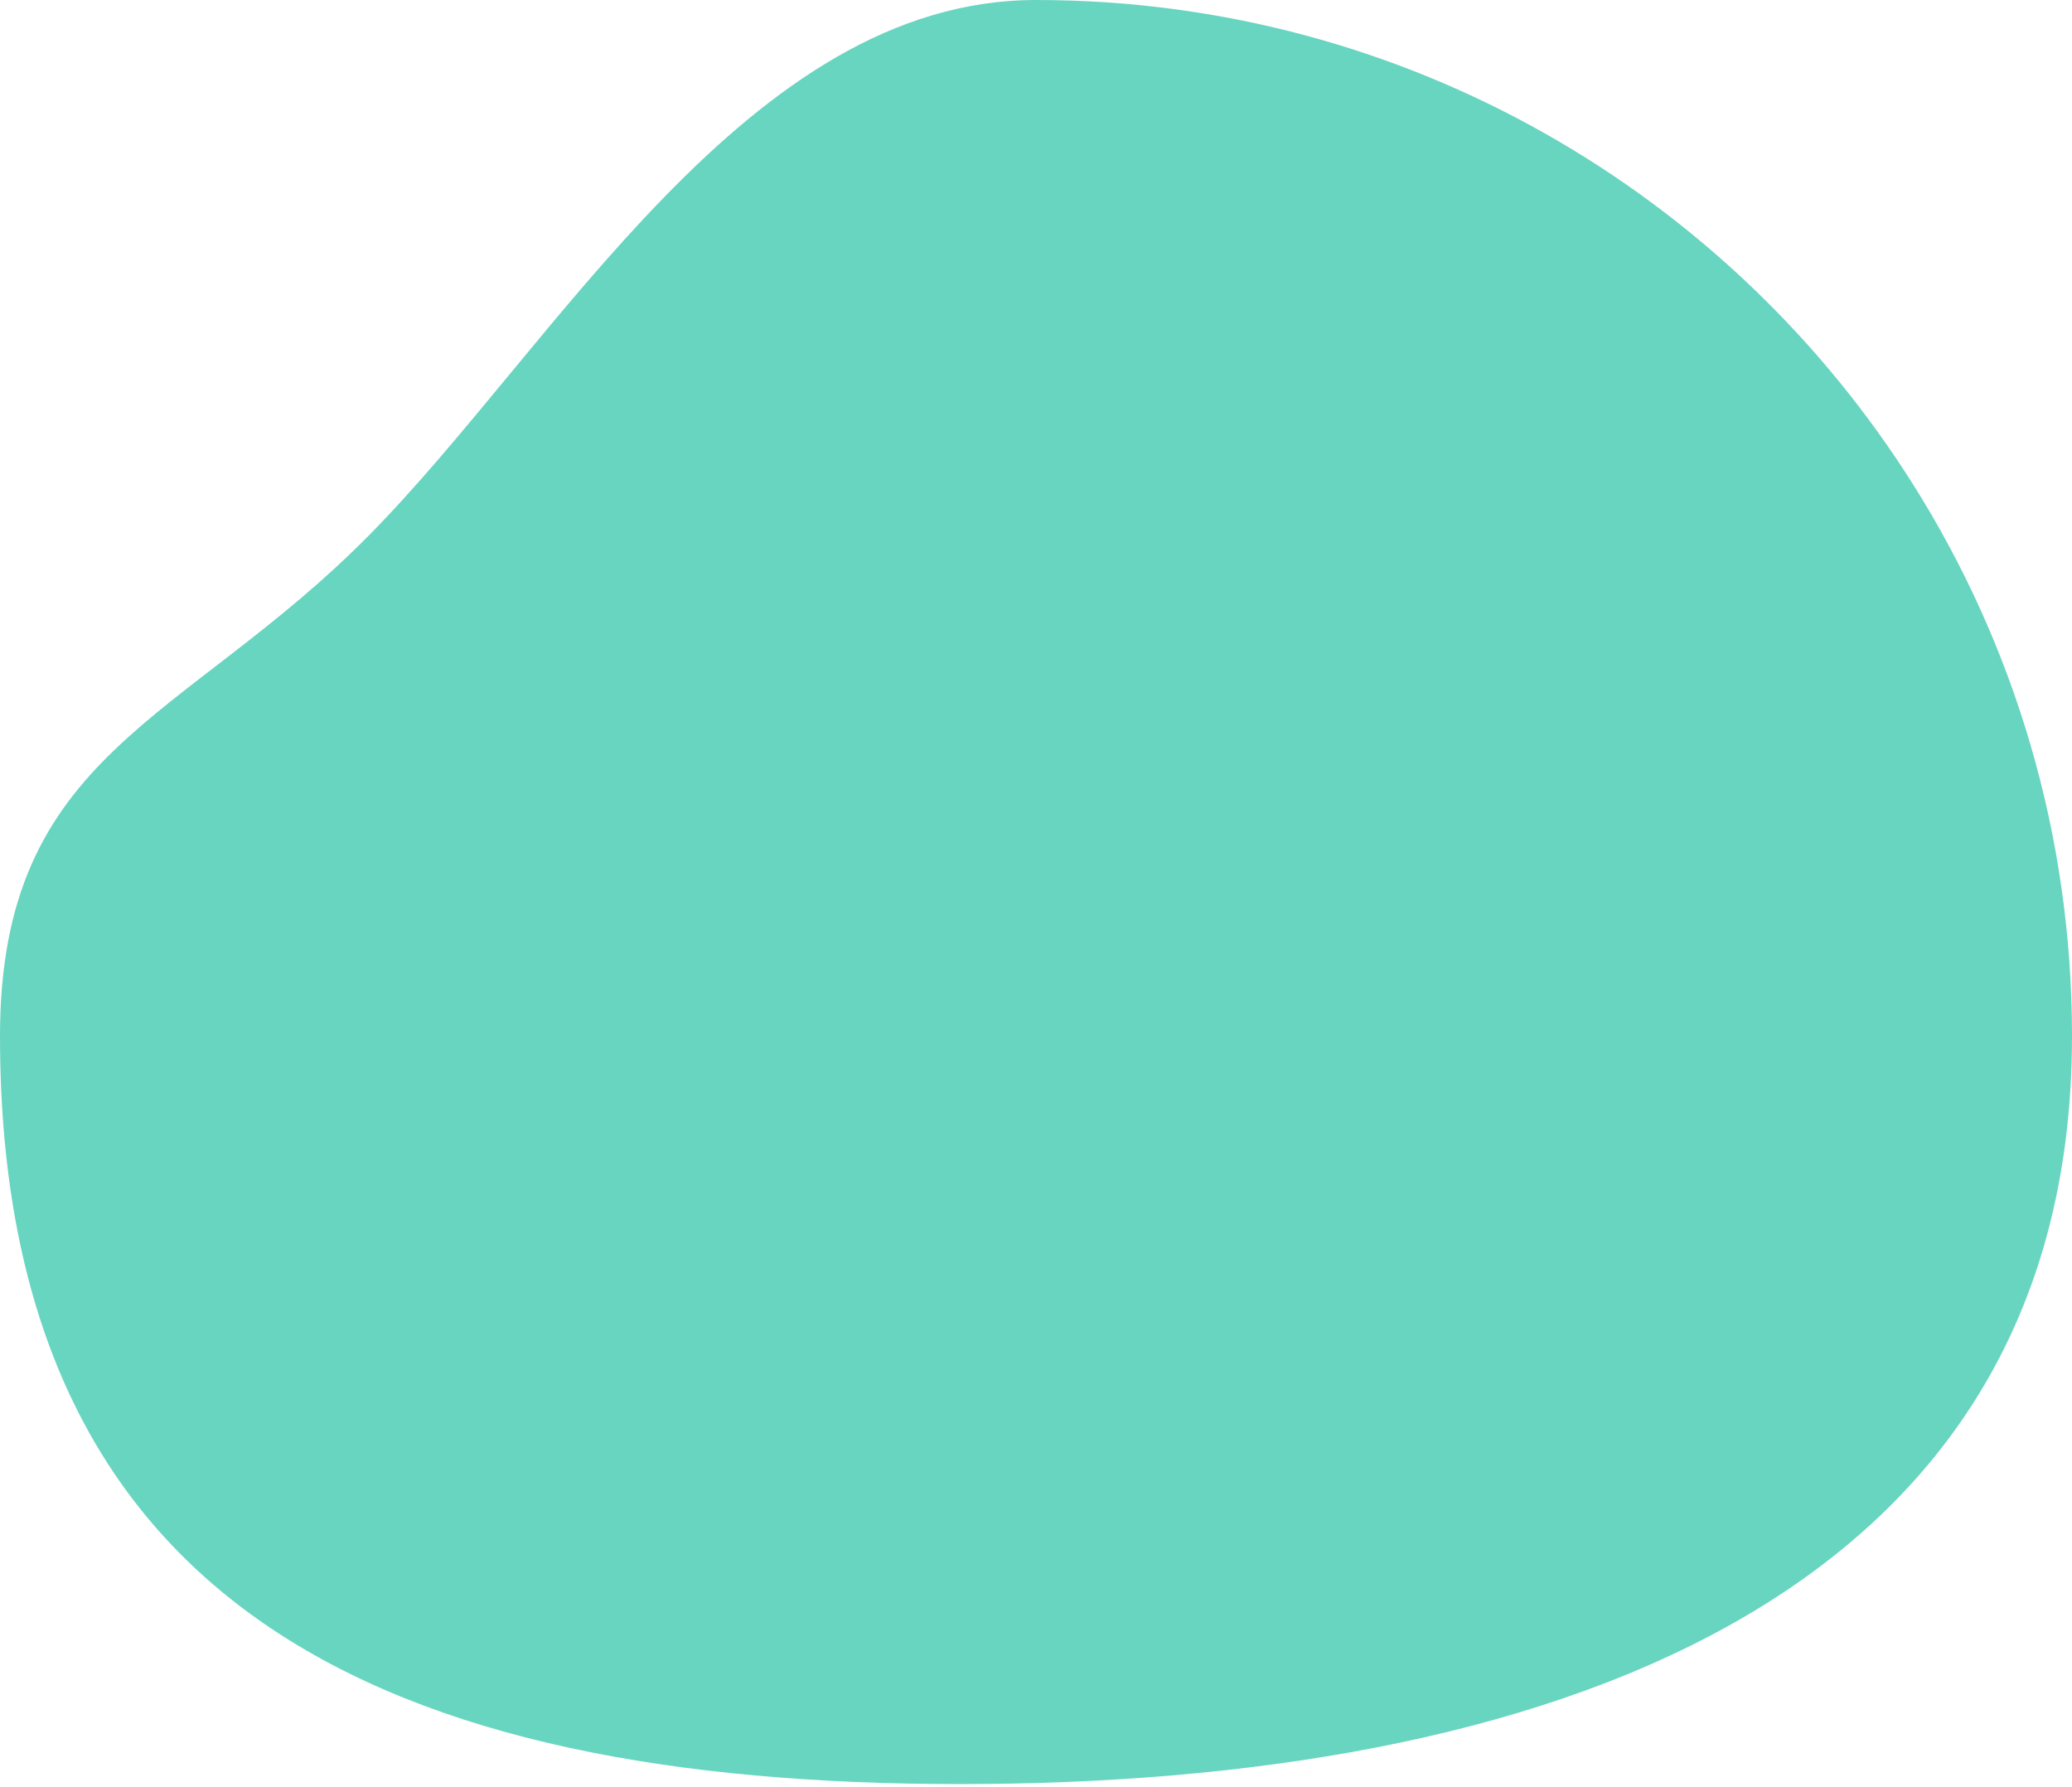
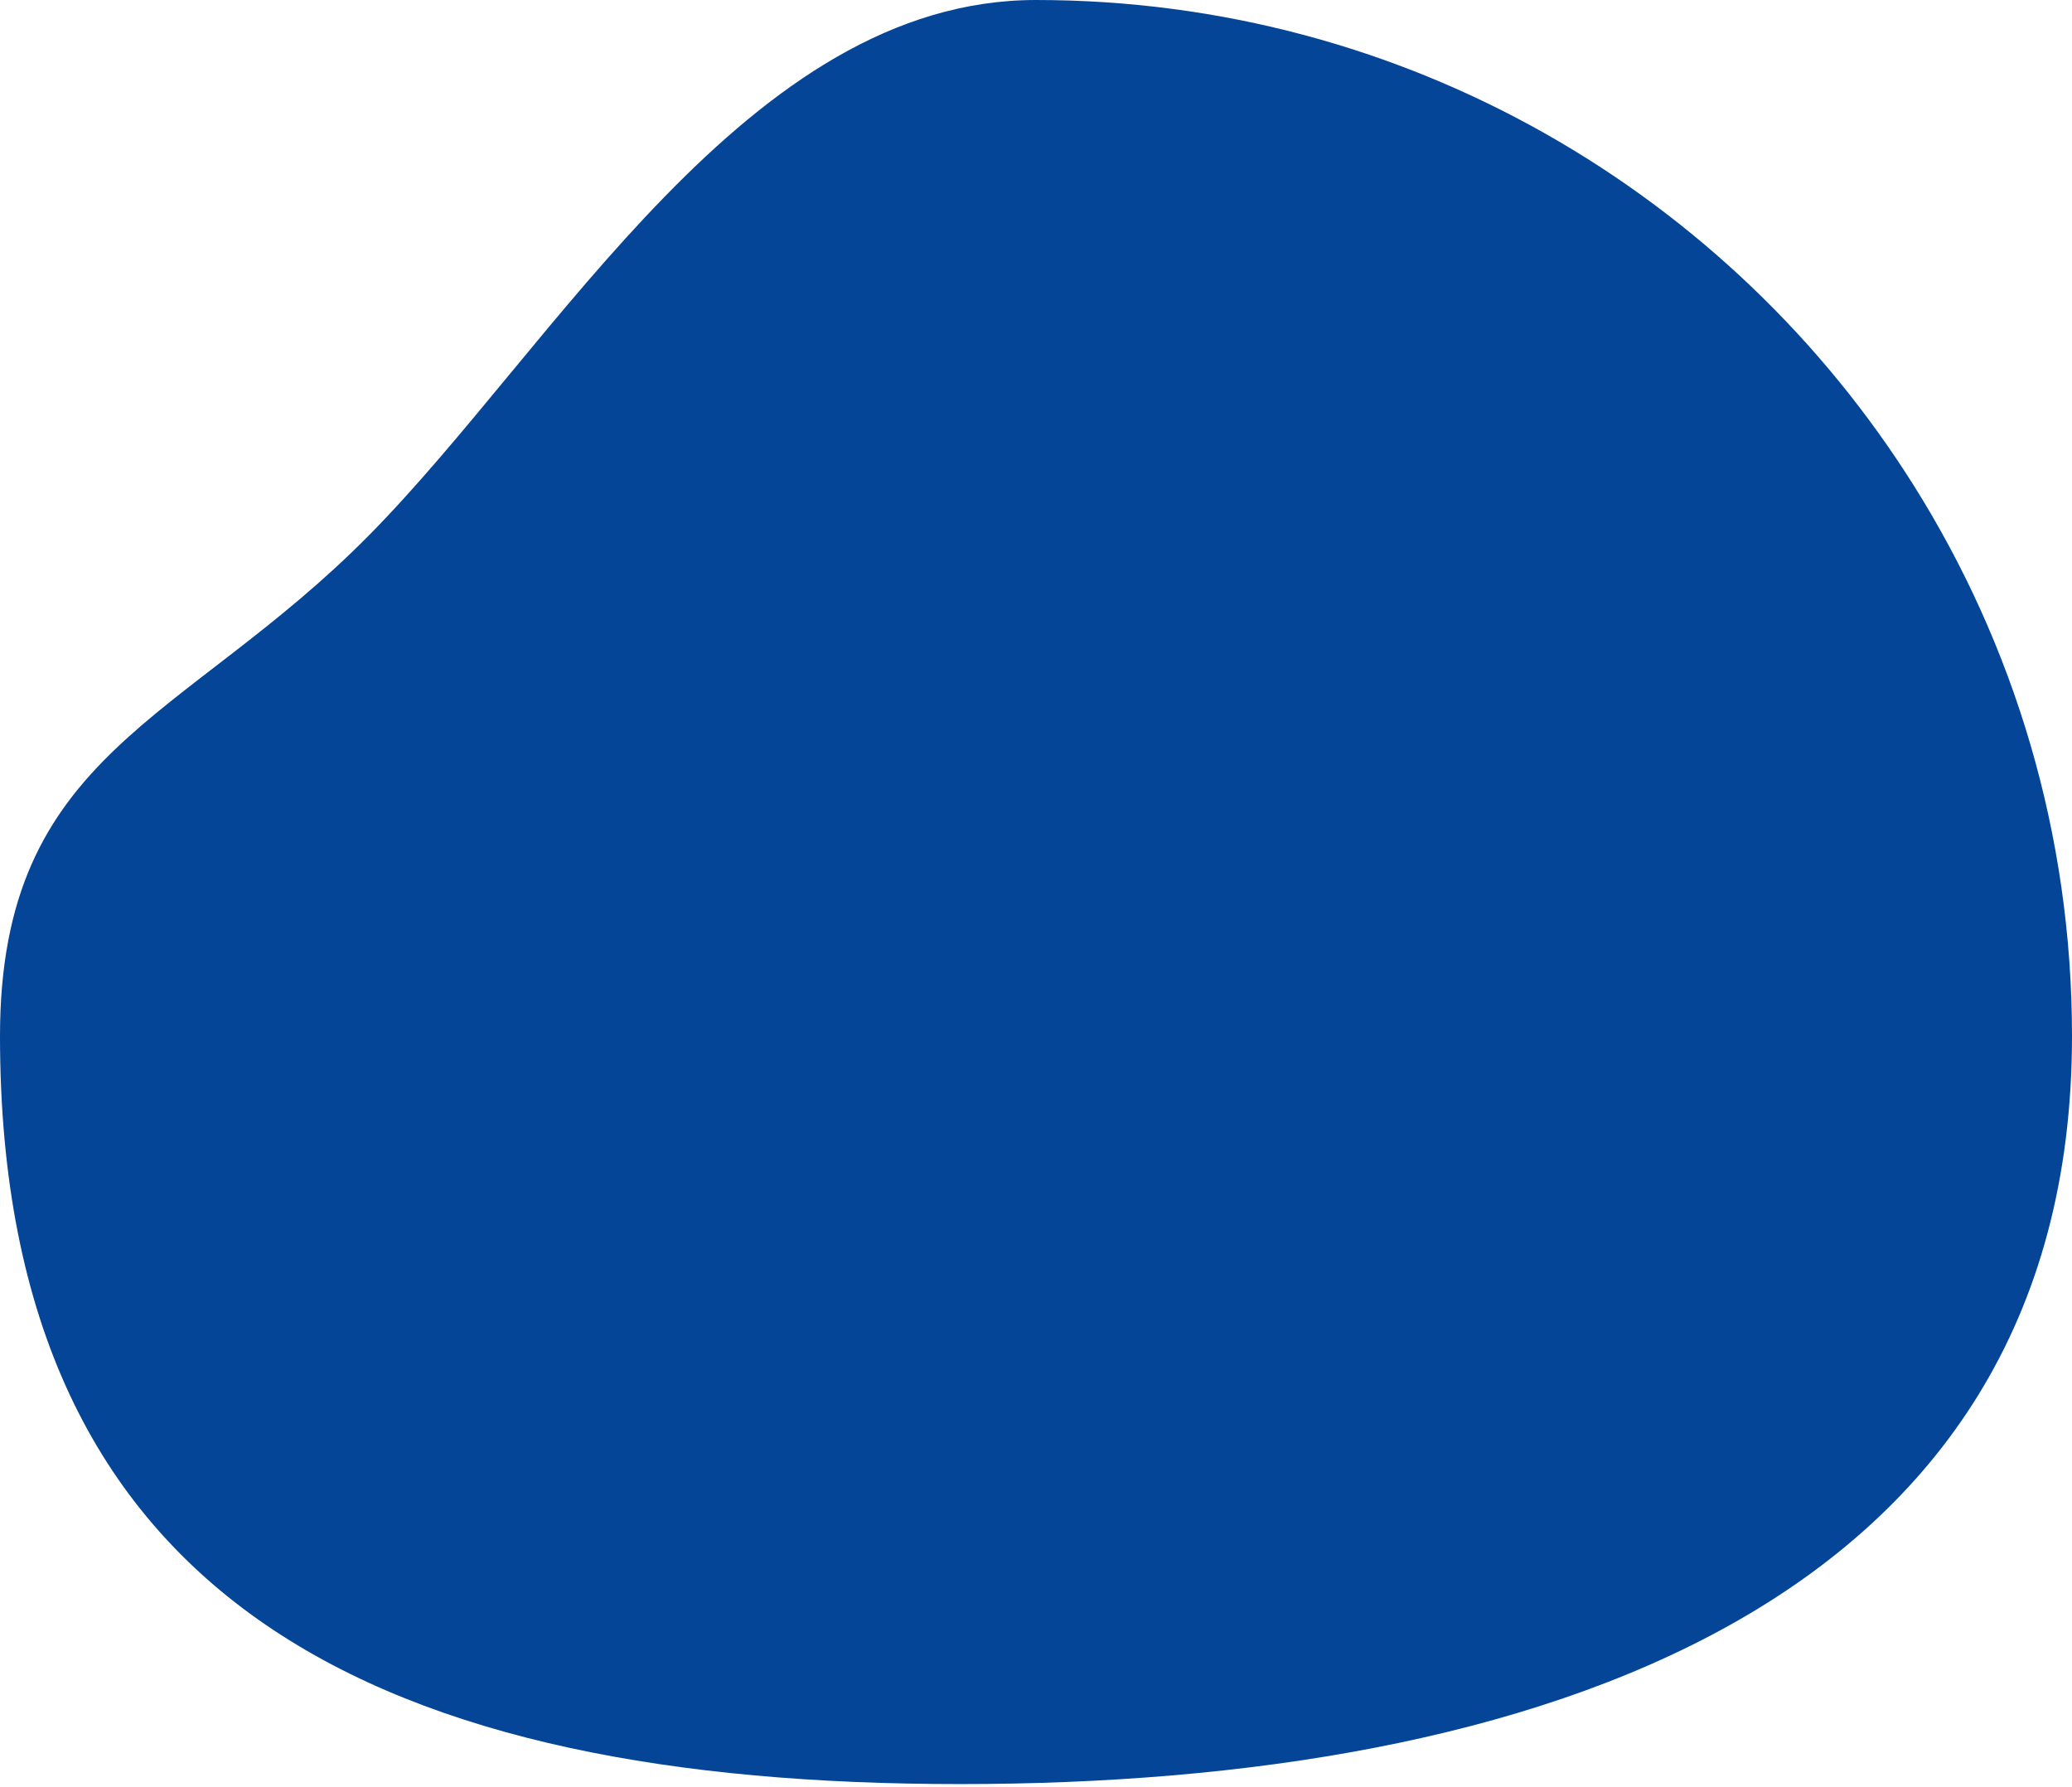
<svg xmlns="http://www.w3.org/2000/svg" width="464px" height="400px" viewBox="0 0 464 400" version="1.1">
  <defs />
  <g id="Page-1" stroke="none" stroke-width="1" fill="none" fill-rule="evenodd">
-     <path d="M215,399.5 C343.13,399.5 464,360.13 464,232 C464,186.695 451.014,144.423 428.561,108.703 C387.513,43.402 314.825,0 232,0 C167.488,0 124.551,77.498 82.5,120 C41.032,161.912 0,168.382 0,232 C0,360.13 86.87,399.5 215,399.5 Z" id="Oval" fill="#68D5C0" />
+     <path d="M215,399.5 C343.13,399.5 464,360.13 464,232 C464,186.695 451.014,144.423 428.561,108.703 C387.513,43.402 314.825,0 232,0 C167.488,0 124.551,77.498 82.5,120 C41.032,161.912 0,168.382 0,232 C0,360.13 86.87,399.5 215,399.5 Z" id="Oval" fill="#054597ff" />
  </g>
</svg>
